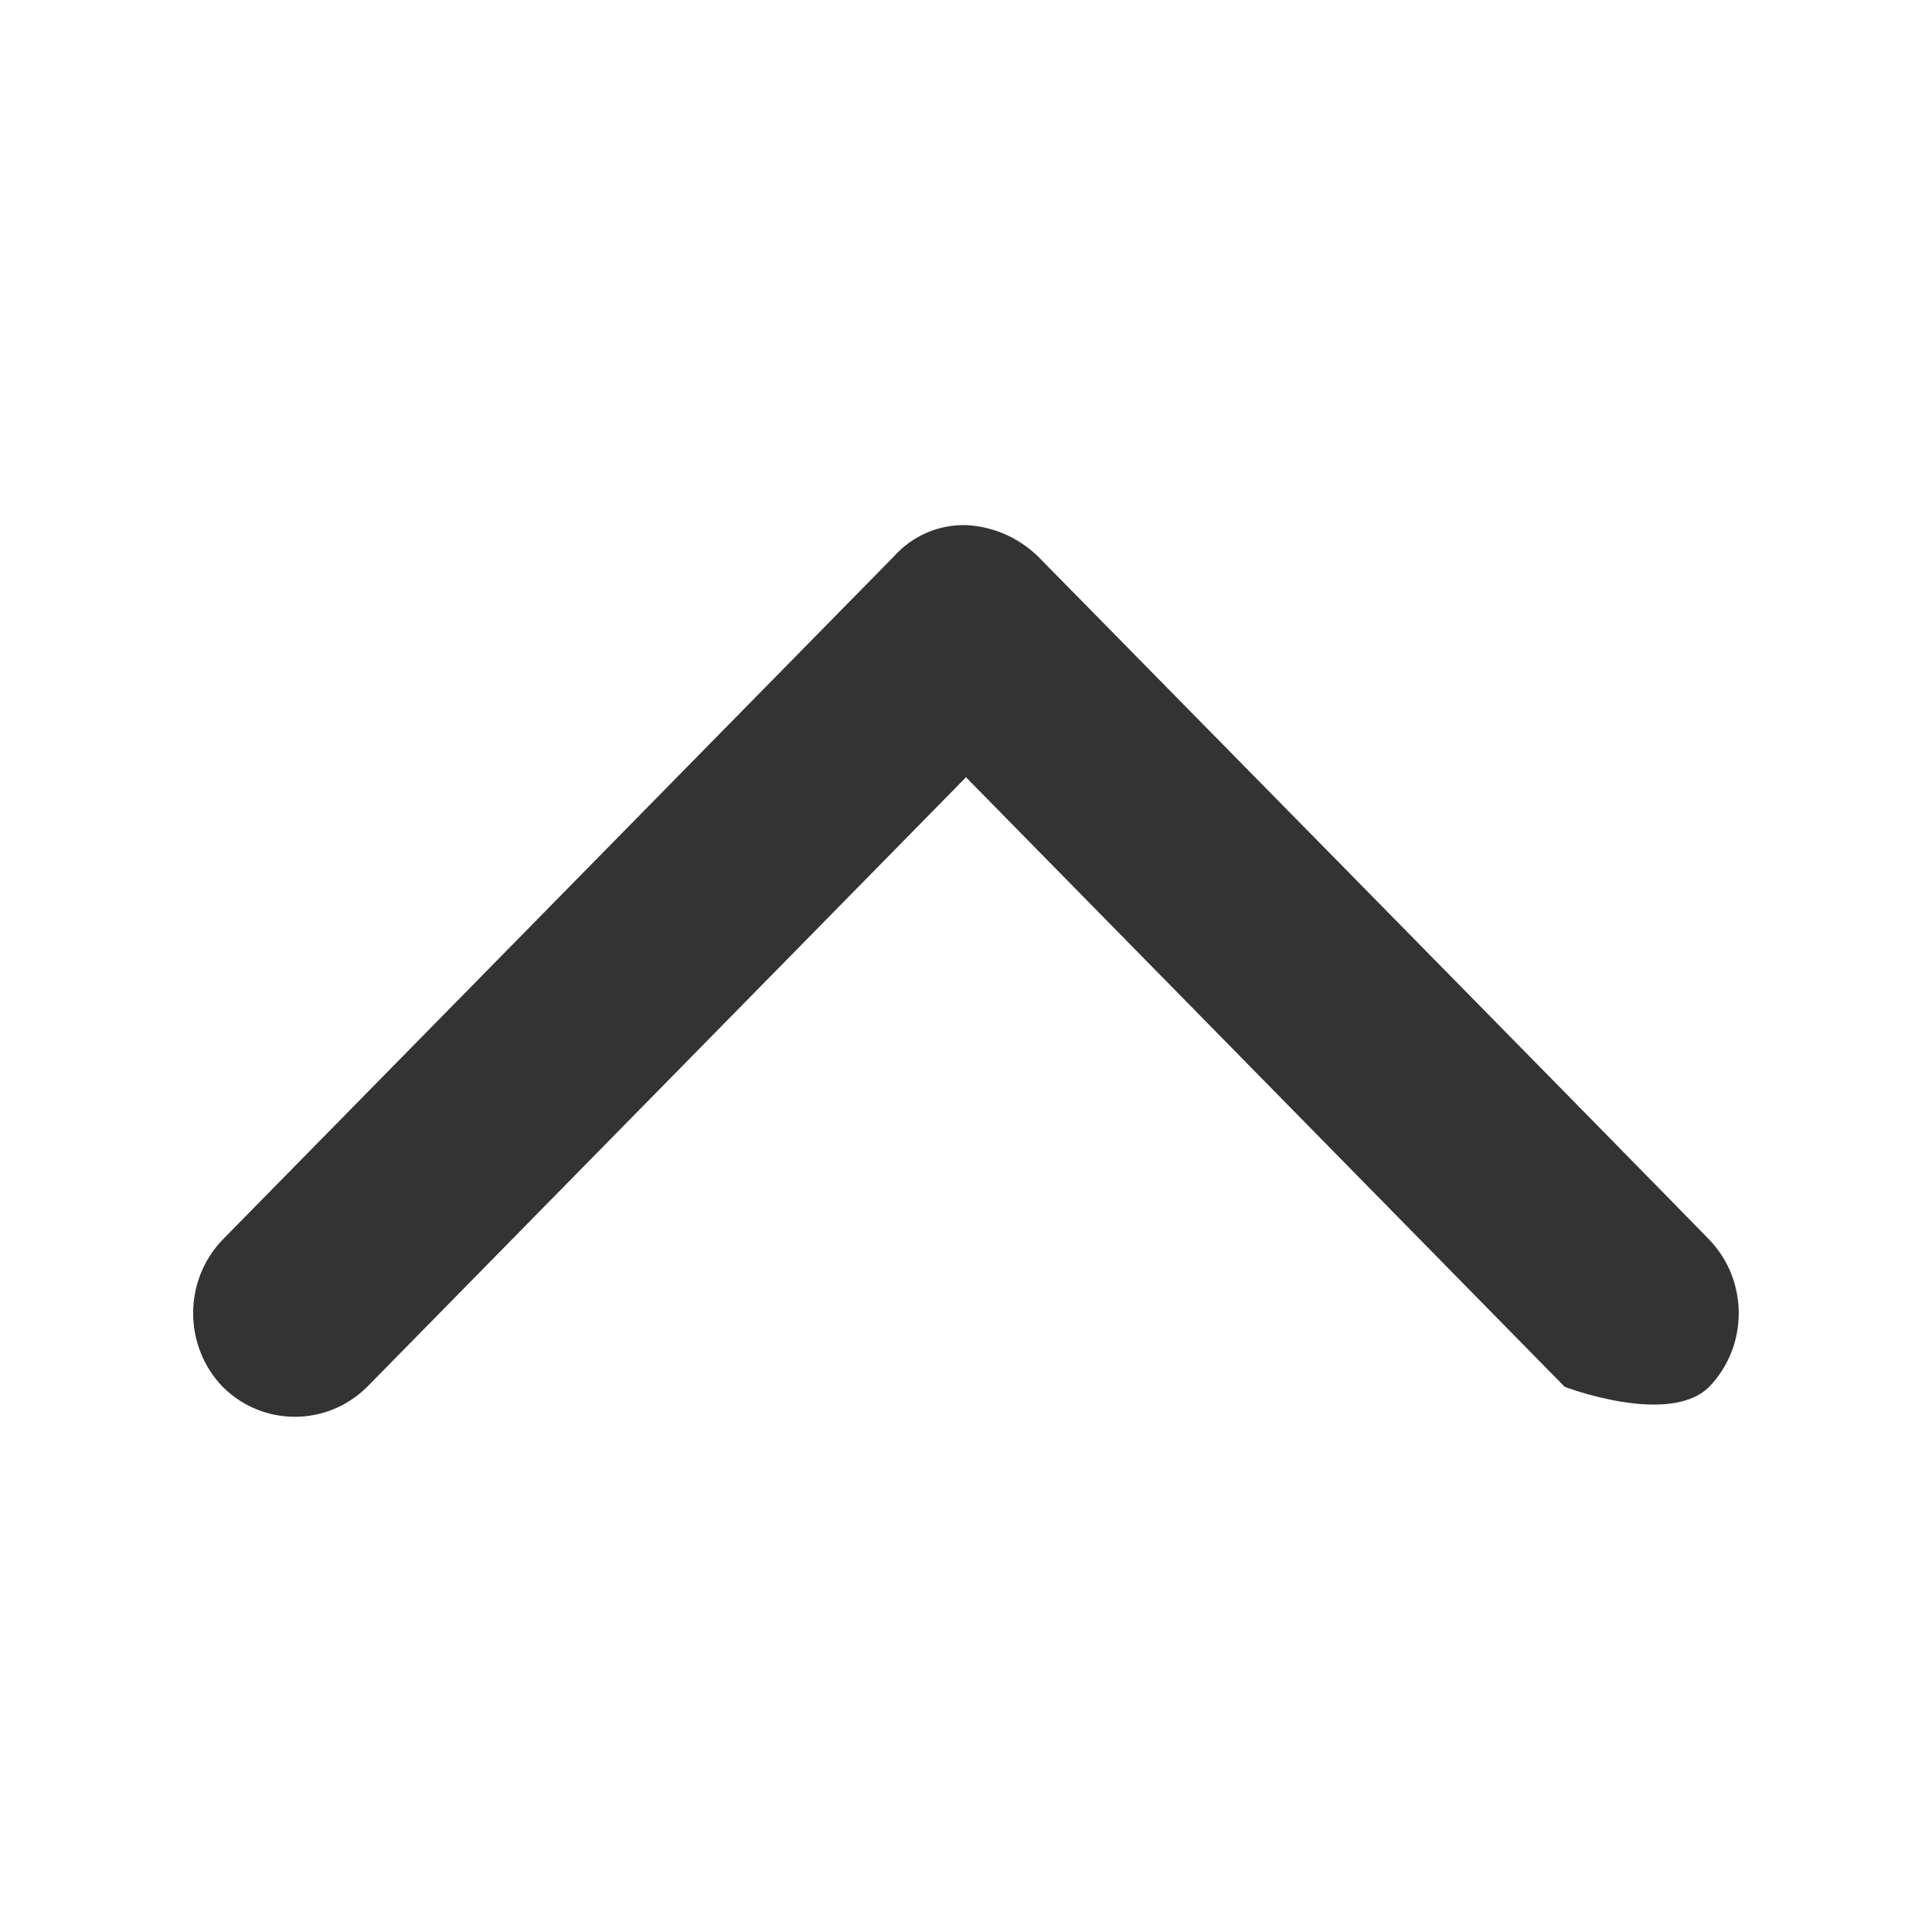
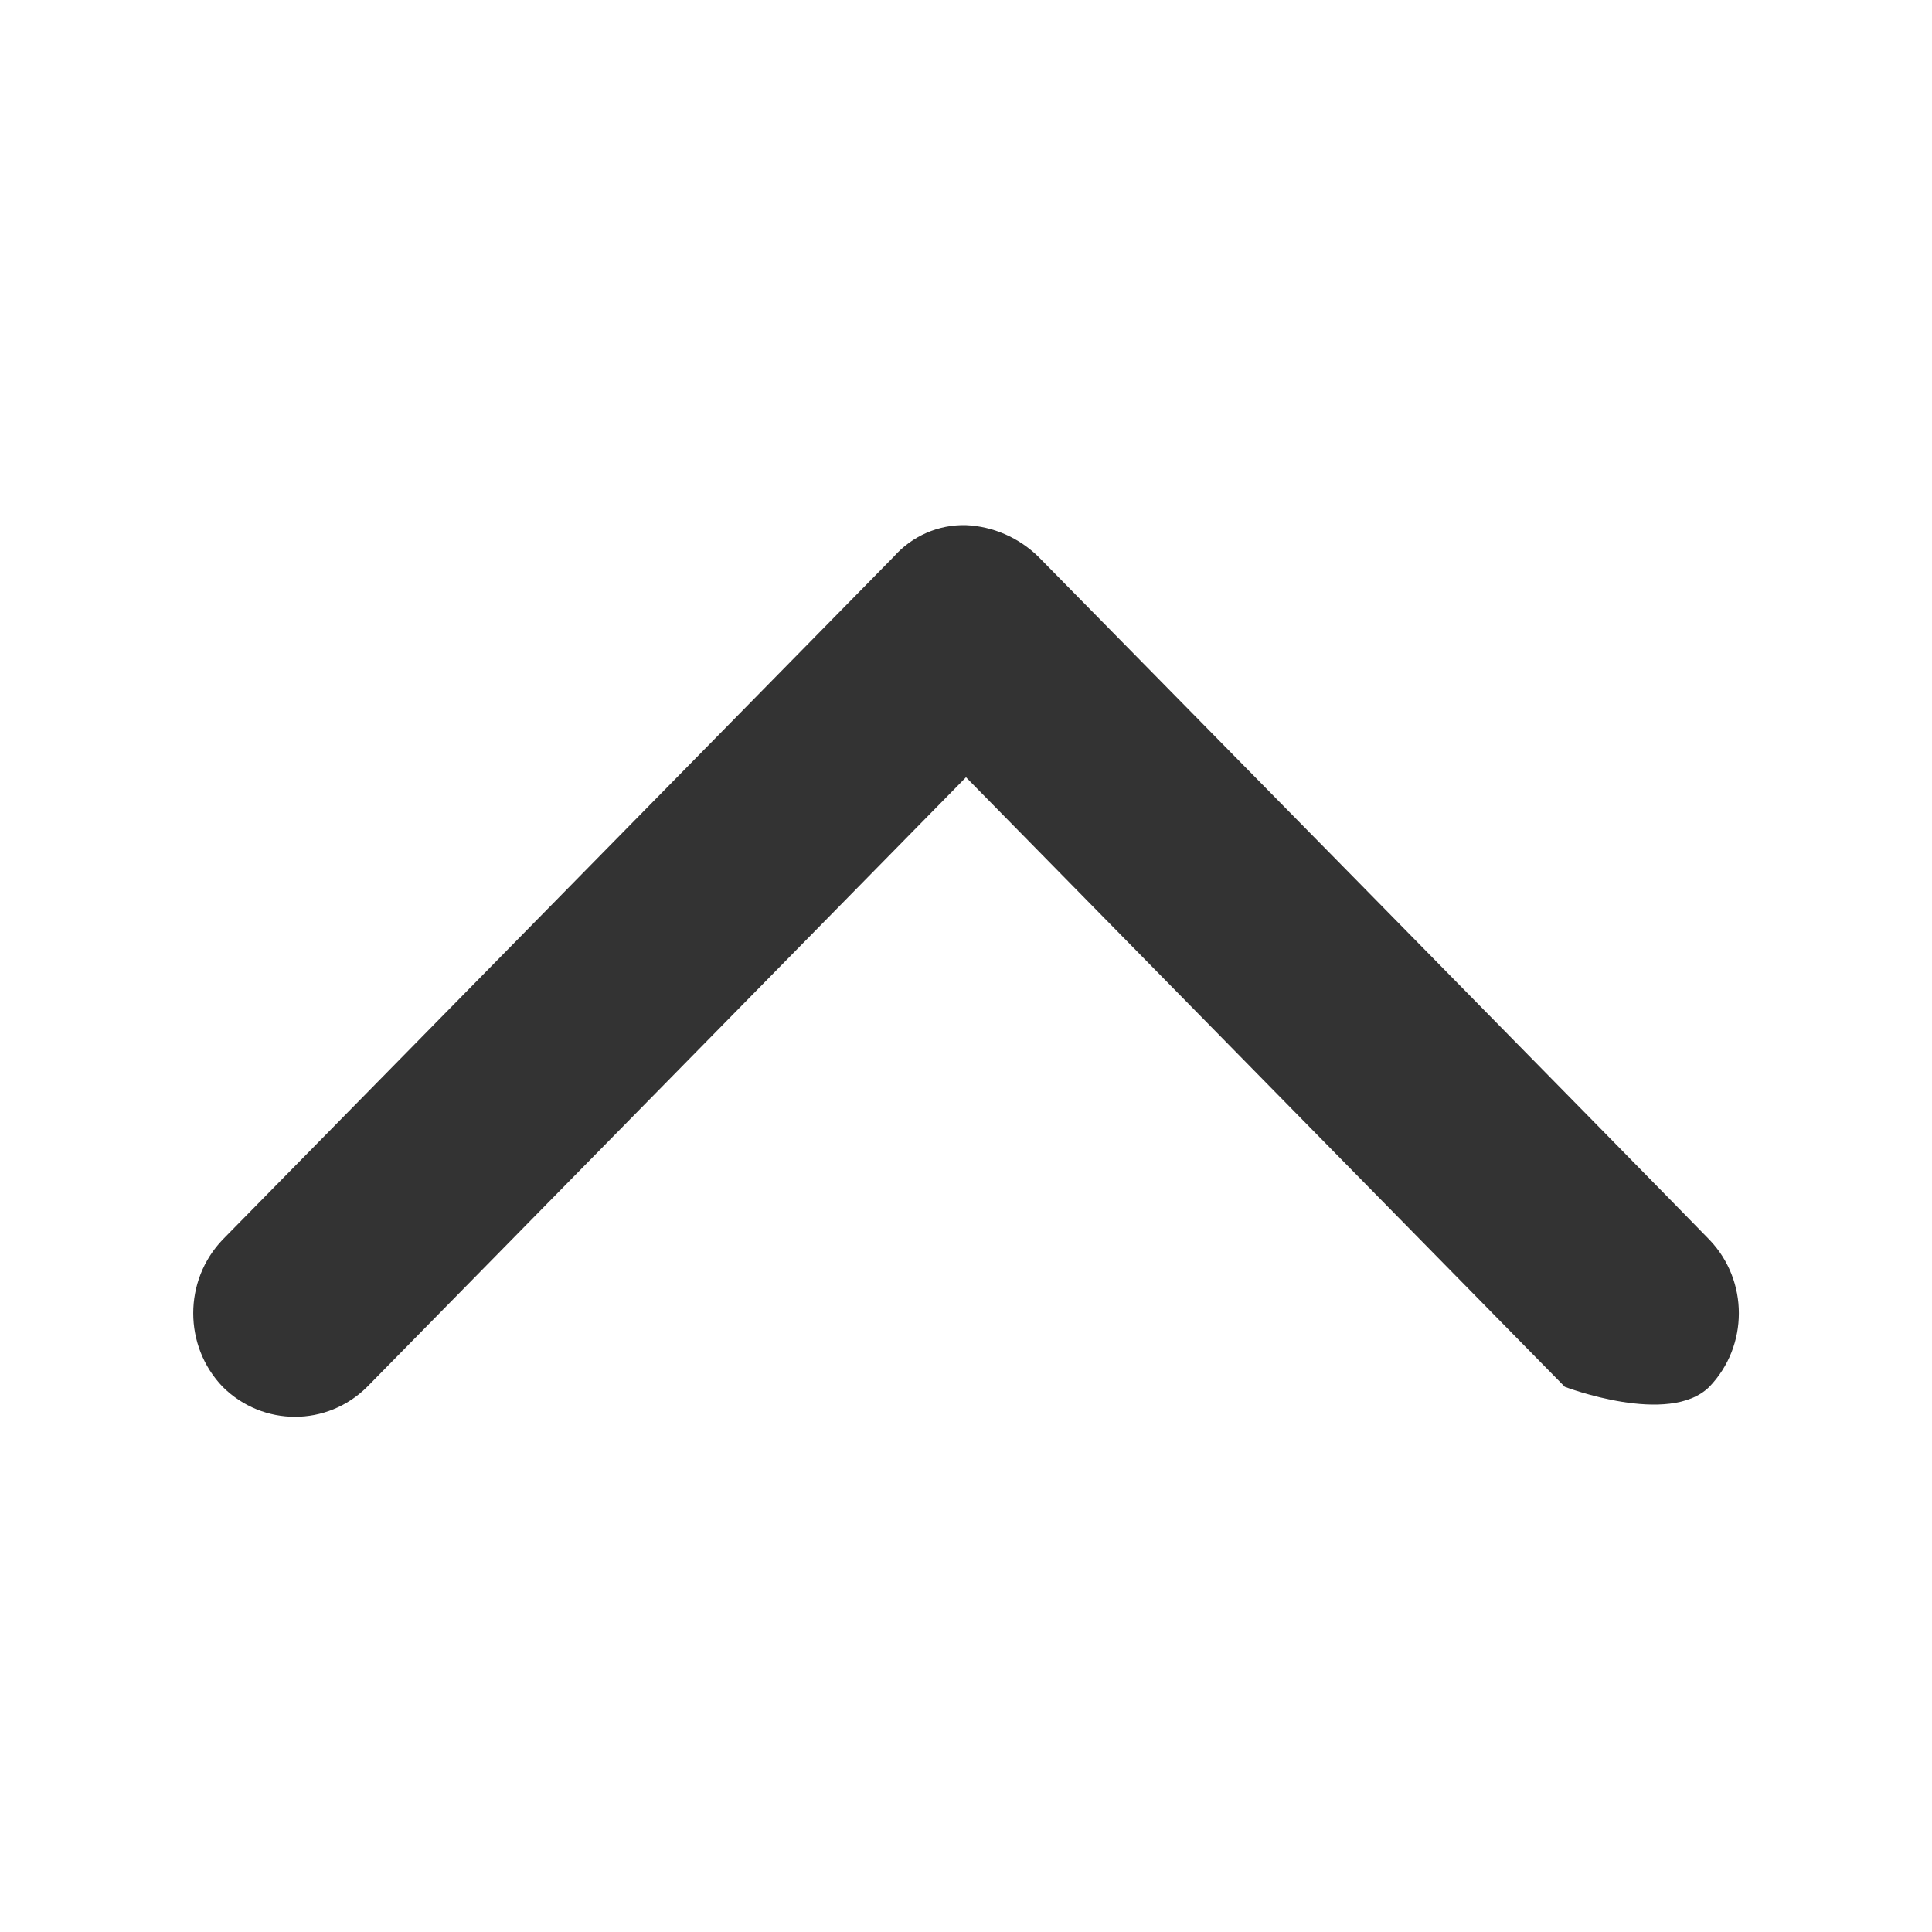
<svg xmlns="http://www.w3.org/2000/svg" width="16" height="16" viewBox="0 0 16 16" fill="none">
-   <path d="M14.155 11.485C14.481 11.146 14.481 10.605 14.155 10.266C13.829 9.928 8.598 4.61 8.598 4.61C8.436 4.452 8.224 4.359 8 4.349C7.772 4.343 7.554 4.438 7.401 4.61L1.844 10.266C1.518 10.605 1.518 11.146 1.844 11.485C2.176 11.816 2.708 11.816 3.041 11.485L8 6.437L12.958 11.485C12.958 11.485 13.823 11.816 14.155 11.485Z" fill="#333333" />
+   <path d="M14.156 11.485C14.482 11.146 14.482 10.605 14.156 10.266C13.83 9.928 8.599 4.61 8.599 4.61C8.437 4.452 8.224 4.359 8 4.349C7.773 4.343 7.554 4.438 7.402 4.61L1.844 10.266C1.519 10.605 1.519 11.146 1.844 11.485C2.177 11.816 2.709 11.816 3.041 11.485L8 6.437L12.959 11.485C12.959 11.485 13.823 11.816 14.156 11.485Z" fill="#333333" />
</svg>
